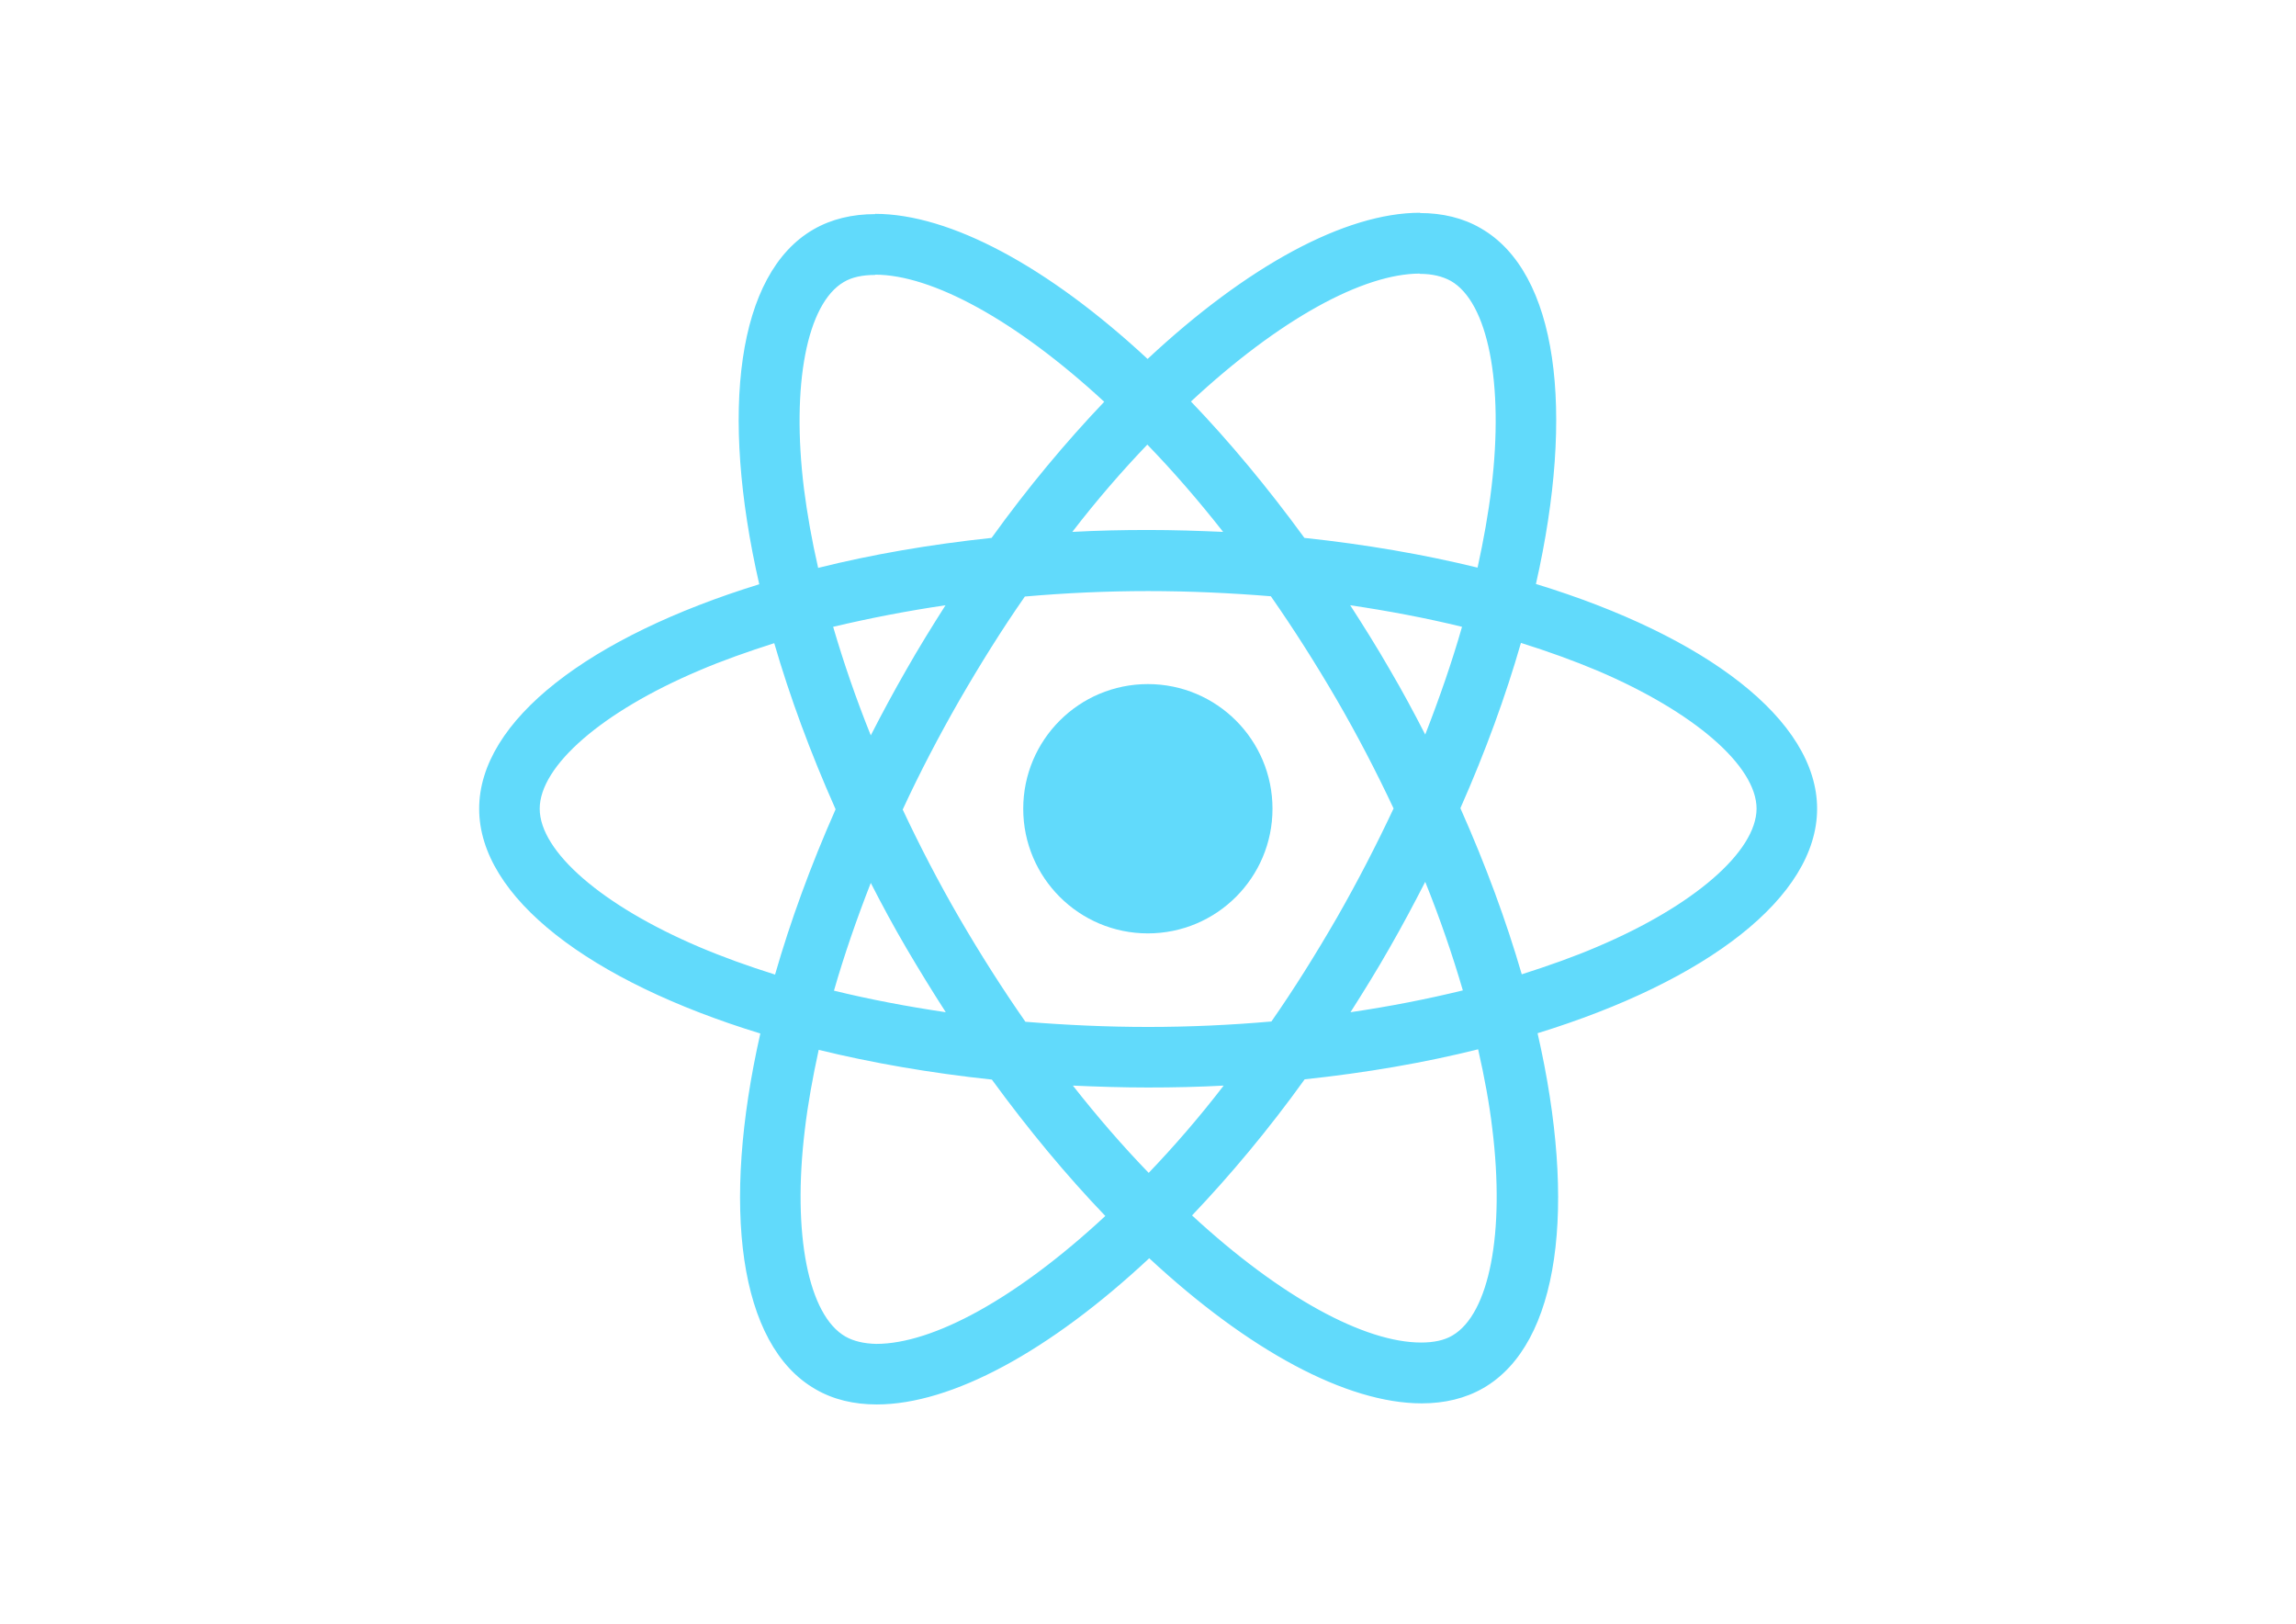
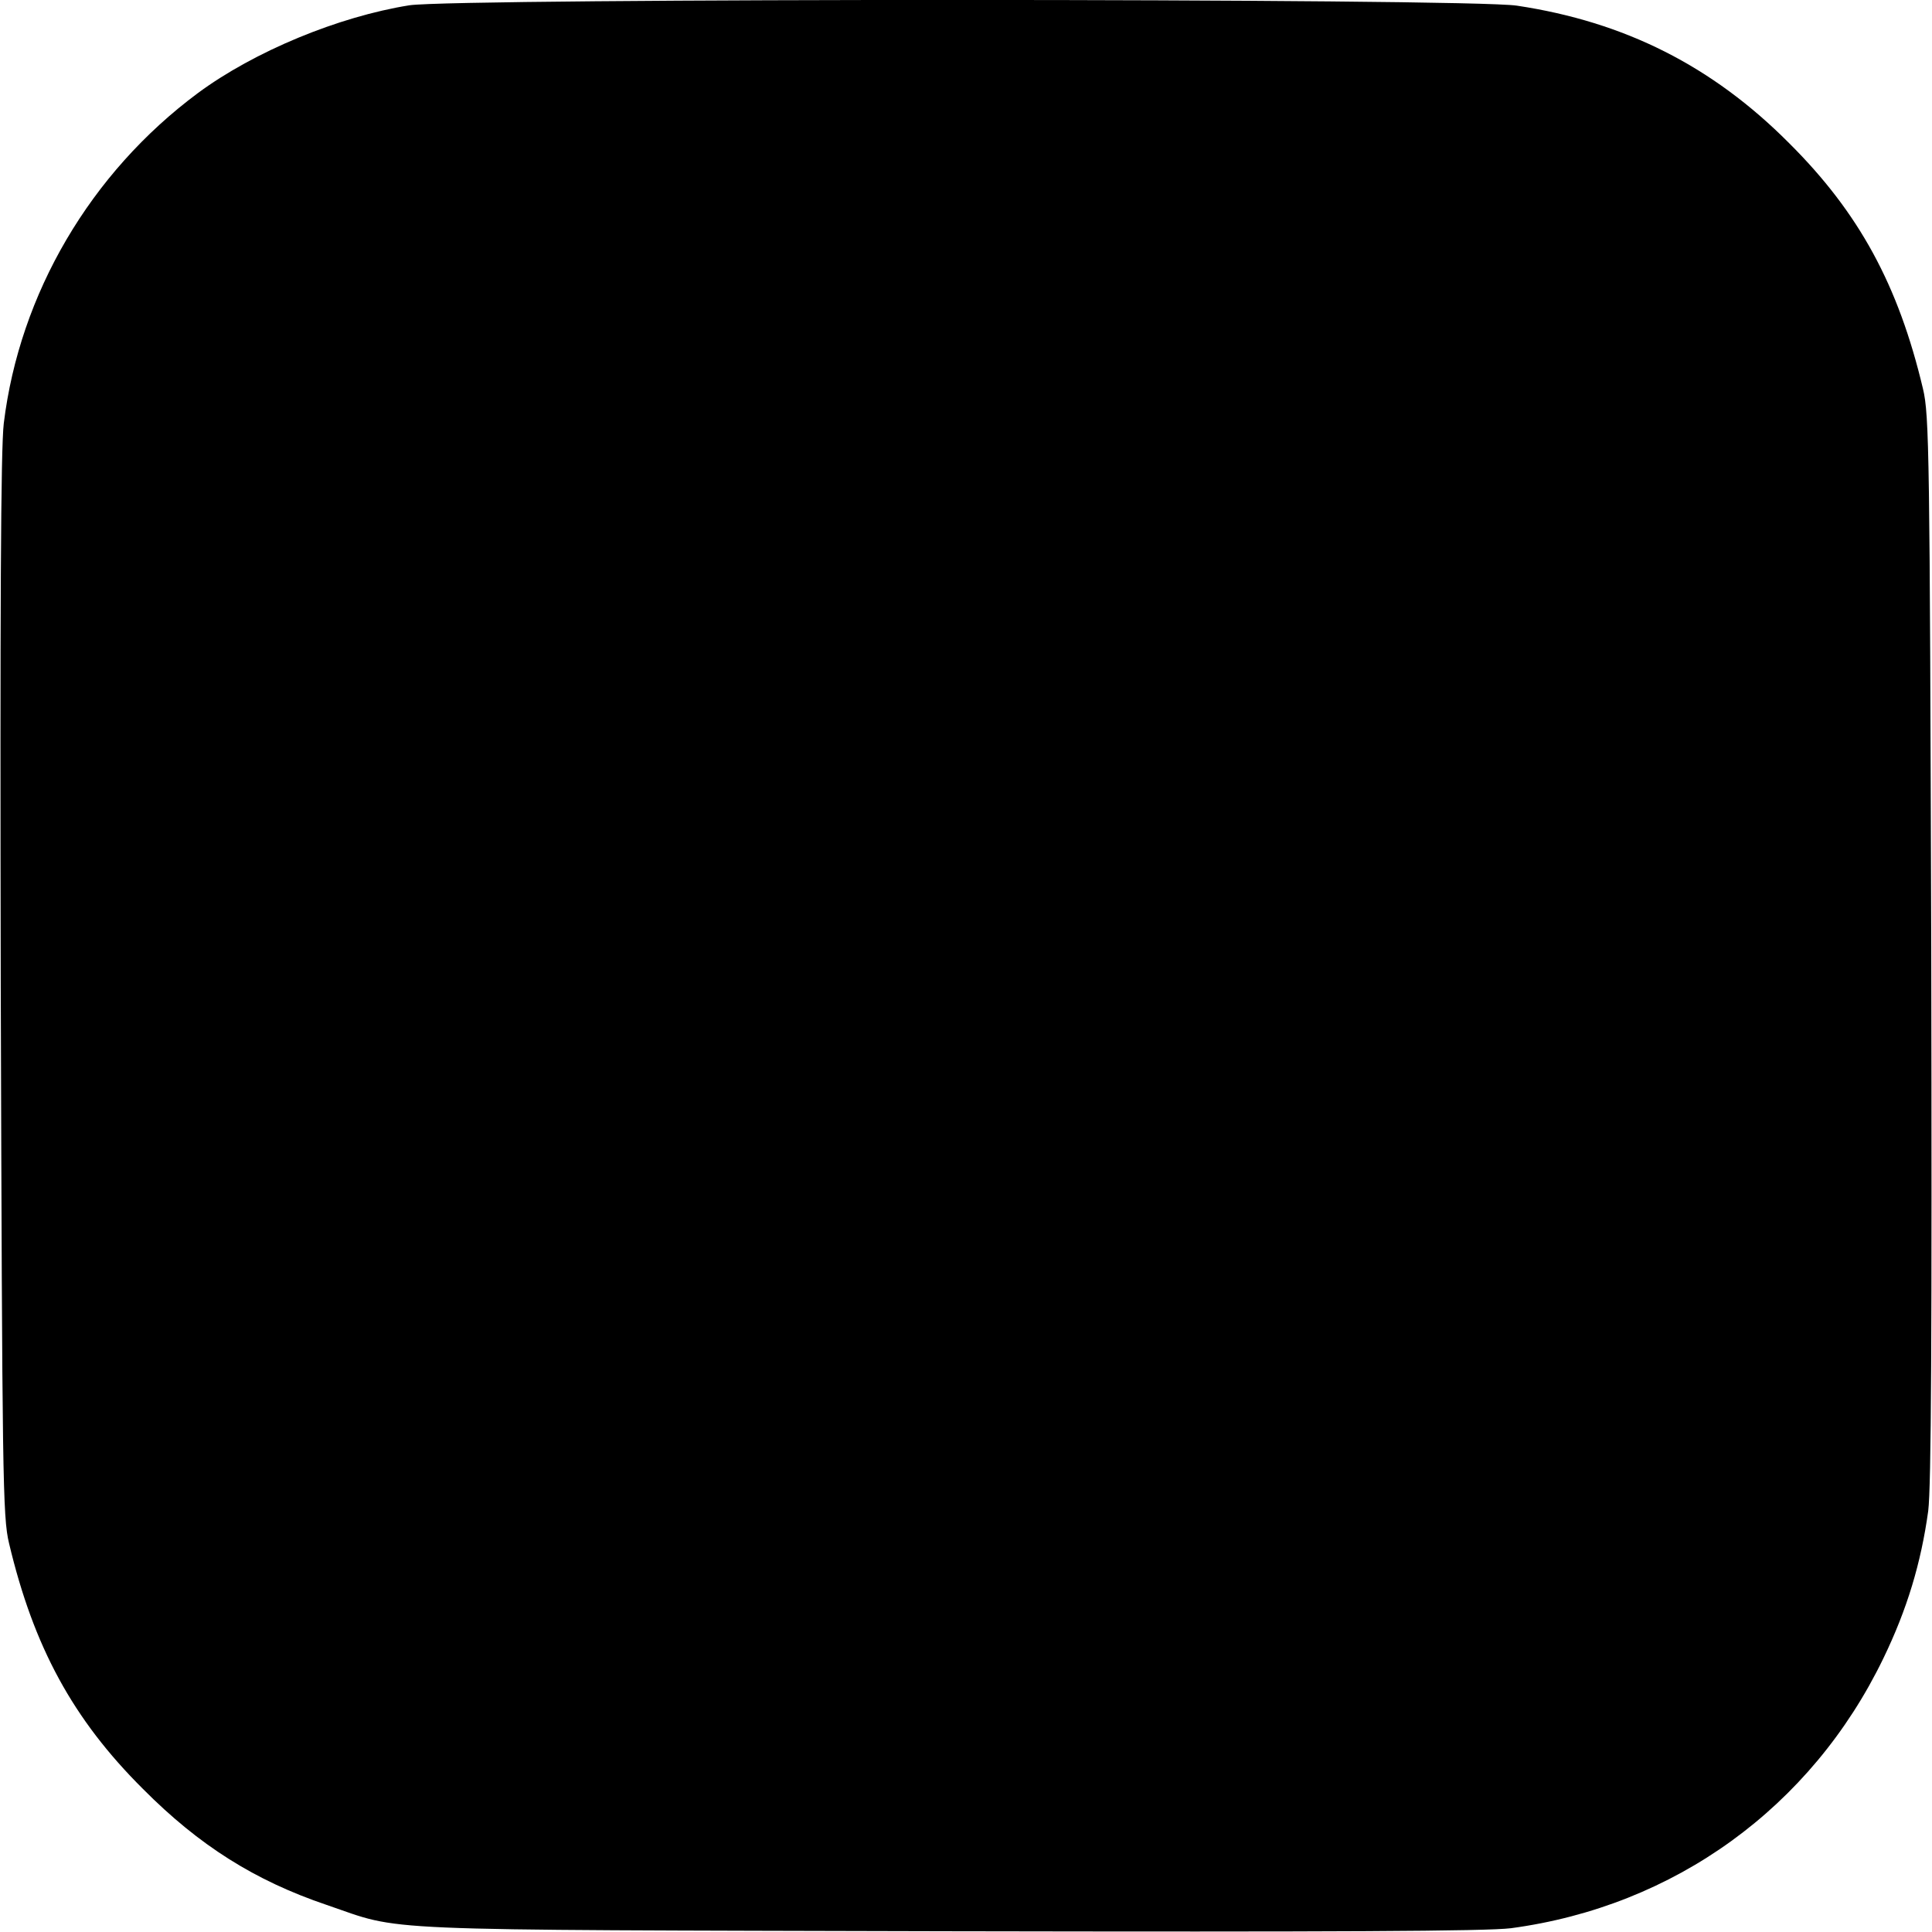
- <svg xmlns="http://www.w3.org/2000/svg" viewBox="0 0 841.9 595.3">
-   <g fill="#61DAFB">
-     <path d="M666.3 296.5c0-32.5-40.7-63.3-103.1-82.4 14.4-63.6 8-114.2-20.2-130.4-6.5-3.8-14.1-5.6-22.4-5.6v22.3c4.6 0 8.3.9 11.4 2.6 13.6 7.8 19.5 37.5 14.9 75.7-1.1 9.4-2.9 19.3-5.1 29.4-19.6-4.8-41-8.5-63.5-10.9-13.5-18.5-27.5-35.3-41.6-50 32.6-30.3 63.2-46.9 84-46.9V78c-27.5 0-63.5 19.6-99.9 53.6-36.4-33.8-72.4-53.2-99.9-53.2v22.3c20.7 0 51.4 16.5 84 46.6-14 14.7-28 31.4-41.3 49.9-22.6 2.4-44 6.1-63.6 11-2.3-10-4-19.7-5.2-29-4.7-38.2 1.1-67.9 14.6-75.8 3-1.8 6.9-2.6 11.5-2.6V78.5c-8.4 0-16 1.8-22.6 5.6-28.1 16.2-34.4 66.7-19.9 130.1-62.2 19.2-102.7 49.9-102.7 82.3 0 32.5 40.7 63.3 103.1 82.4-14.4 63.6-8 114.2 20.2 130.4 6.5 3.8 14.1 5.6 22.5 5.6 27.5 0 63.5-19.6 99.9-53.6 36.4 33.8 72.4 53.2 99.9 53.2 8.4 0 16-1.8 22.6-5.6 28.1-16.2 34.4-66.7 19.9-130.1 62-19.1 102.5-49.9 102.5-82.3zm-130.2-66.7c-3.7 12.9-8.3 26.2-13.5 39.5-4.1-8-8.4-16-13.1-24-4.6-8-9.5-15.8-14.4-23.4 14.2 2.1 27.9 4.7 41 7.9zm-45.8 106.5c-7.8 13.5-15.8 26.3-24.1 38.2-14.9 1.3-30 2-45.2 2-15.1 0-30.2-.7-45-1.9-8.3-11.9-16.4-24.6-24.2-38-7.6-13.1-14.5-26.4-20.8-39.8 6.2-13.4 13.2-26.8 20.7-39.9 7.8-13.5 15.8-26.3 24.1-38.2 14.9-1.3 30-2 45.2-2 15.1 0 30.2.7 45 1.9 8.3 11.9 16.4 24.6 24.2 38 7.6 13.1 14.5 26.4 20.8 39.8-6.3 13.4-13.2 26.8-20.7 39.9zm32.3-13c5.4 13.4 10 26.8 13.8 39.8-13.1 3.2-26.9 5.9-41.2 8 4.9-7.7 9.8-15.6 14.4-23.7 4.6-8 8.9-16.1 13-24.1zM421.2 430c-9.3-9.6-18.6-20.3-27.8-32 9 .4 18.2.7 27.5.7 9.4 0 18.7-.2 27.8-.7-9 11.7-18.3 22.4-27.5 32zm-74.4-58.9c-14.2-2.1-27.9-4.7-41-7.9 3.7-12.9 8.3-26.2 13.5-39.5 4.1 8 8.4 16 13.1 24 4.7 8 9.5 15.8 14.4 23.4zM420.7 163c9.3 9.6 18.6 20.3 27.8 32-9-.4-18.2-.7-27.5-.7-9.4 0-18.7.2-27.8.7 9-11.7 18.3-22.4 27.5-32zm-74 58.9c-4.9 7.7-9.8 15.6-14.4 23.7-4.6 8-8.9 16-13 24-5.4-13.4-10-26.8-13.8-39.8 13.1-3.1 26.9-5.8 41.2-7.9zm-90.5 125.2c-35.4-15.1-58.3-34.9-58.3-50.6 0-15.7 22.9-35.6 58.3-50.6 8.6-3.7 18-7 27.7-10.1 5.7 19.6 13.2 40 22.5 60.9-9.2 20.8-16.6 41.1-22.2 60.6-9.9-3.1-19.3-6.5-28-10.2zM310 490c-13.6-7.8-19.5-37.5-14.9-75.7 1.1-9.4 2.9-19.3 5.1-29.4 19.6 4.8 41 8.5 63.5 10.9 13.5 18.5 27.5 35.3 41.6 50-32.6 30.3-63.2 46.9-84 46.9-4.5-.1-8.3-1-11.3-2.7zm237.2-76.2c4.7 38.2-1.1 67.9-14.6 75.8-3 1.8-6.9 2.6-11.5 2.6-20.7 0-51.4-16.5-84-46.6 14-14.7 28-31.4 41.3-49.9 22.6-2.4 44-6.1 63.6-11 2.3 10.1 4.1 19.8 5.2 29.1zm38.5-66.7c-8.6 3.7-18 7-27.7 10.1-5.7-19.6-13.2-40-22.5-60.9 9.2-20.8 16.6-41.1 22.2-60.6 9.9 3.1 19.3 6.5 28.1 10.2 35.4 15.1 58.3 34.9 58.3 50.6-.1 15.7-23 35.6-58.4 50.6zM320.8 78.4z" />
-     <circle cx="420.9" cy="296.5" r="45.7" />
-     <path d="M520.5 78.1z" />
+ <svg xmlns="http://www.w3.org/2000/svg" version="1.0" width="512pt" height="512pt" viewBox="0 0 512 512" preserveAspectRatio="xMidYMid meet">
+   <g transform="translate(0,512) scale(0.1,-0.1)" fill="#000000" stroke="none">
+     <path d="M1085 5106 c-188 -30 -411 -122 -561 -233 -284 -211 -472 -531 -514 -875 -8 -67 -10 -491 -8 -1493 4 -1299 5 -1405 22 -1475 65 -274 169 -466 355 -651 149 -150 297 -243 486 -307 208 -71 88 -66 1645 -70 1036 -2 1428 0 1494 8 433 58 796 320 987 715 63 130 100 253 119 391 8 66 10 458 8 1494 -4 1303 -5 1410 -22 1480 -65 274 -169 466 -355 651 -203 204 -435 321 -721 364 -130 20 -2808 20 -2935 1z" />
  </g>
</svg>
